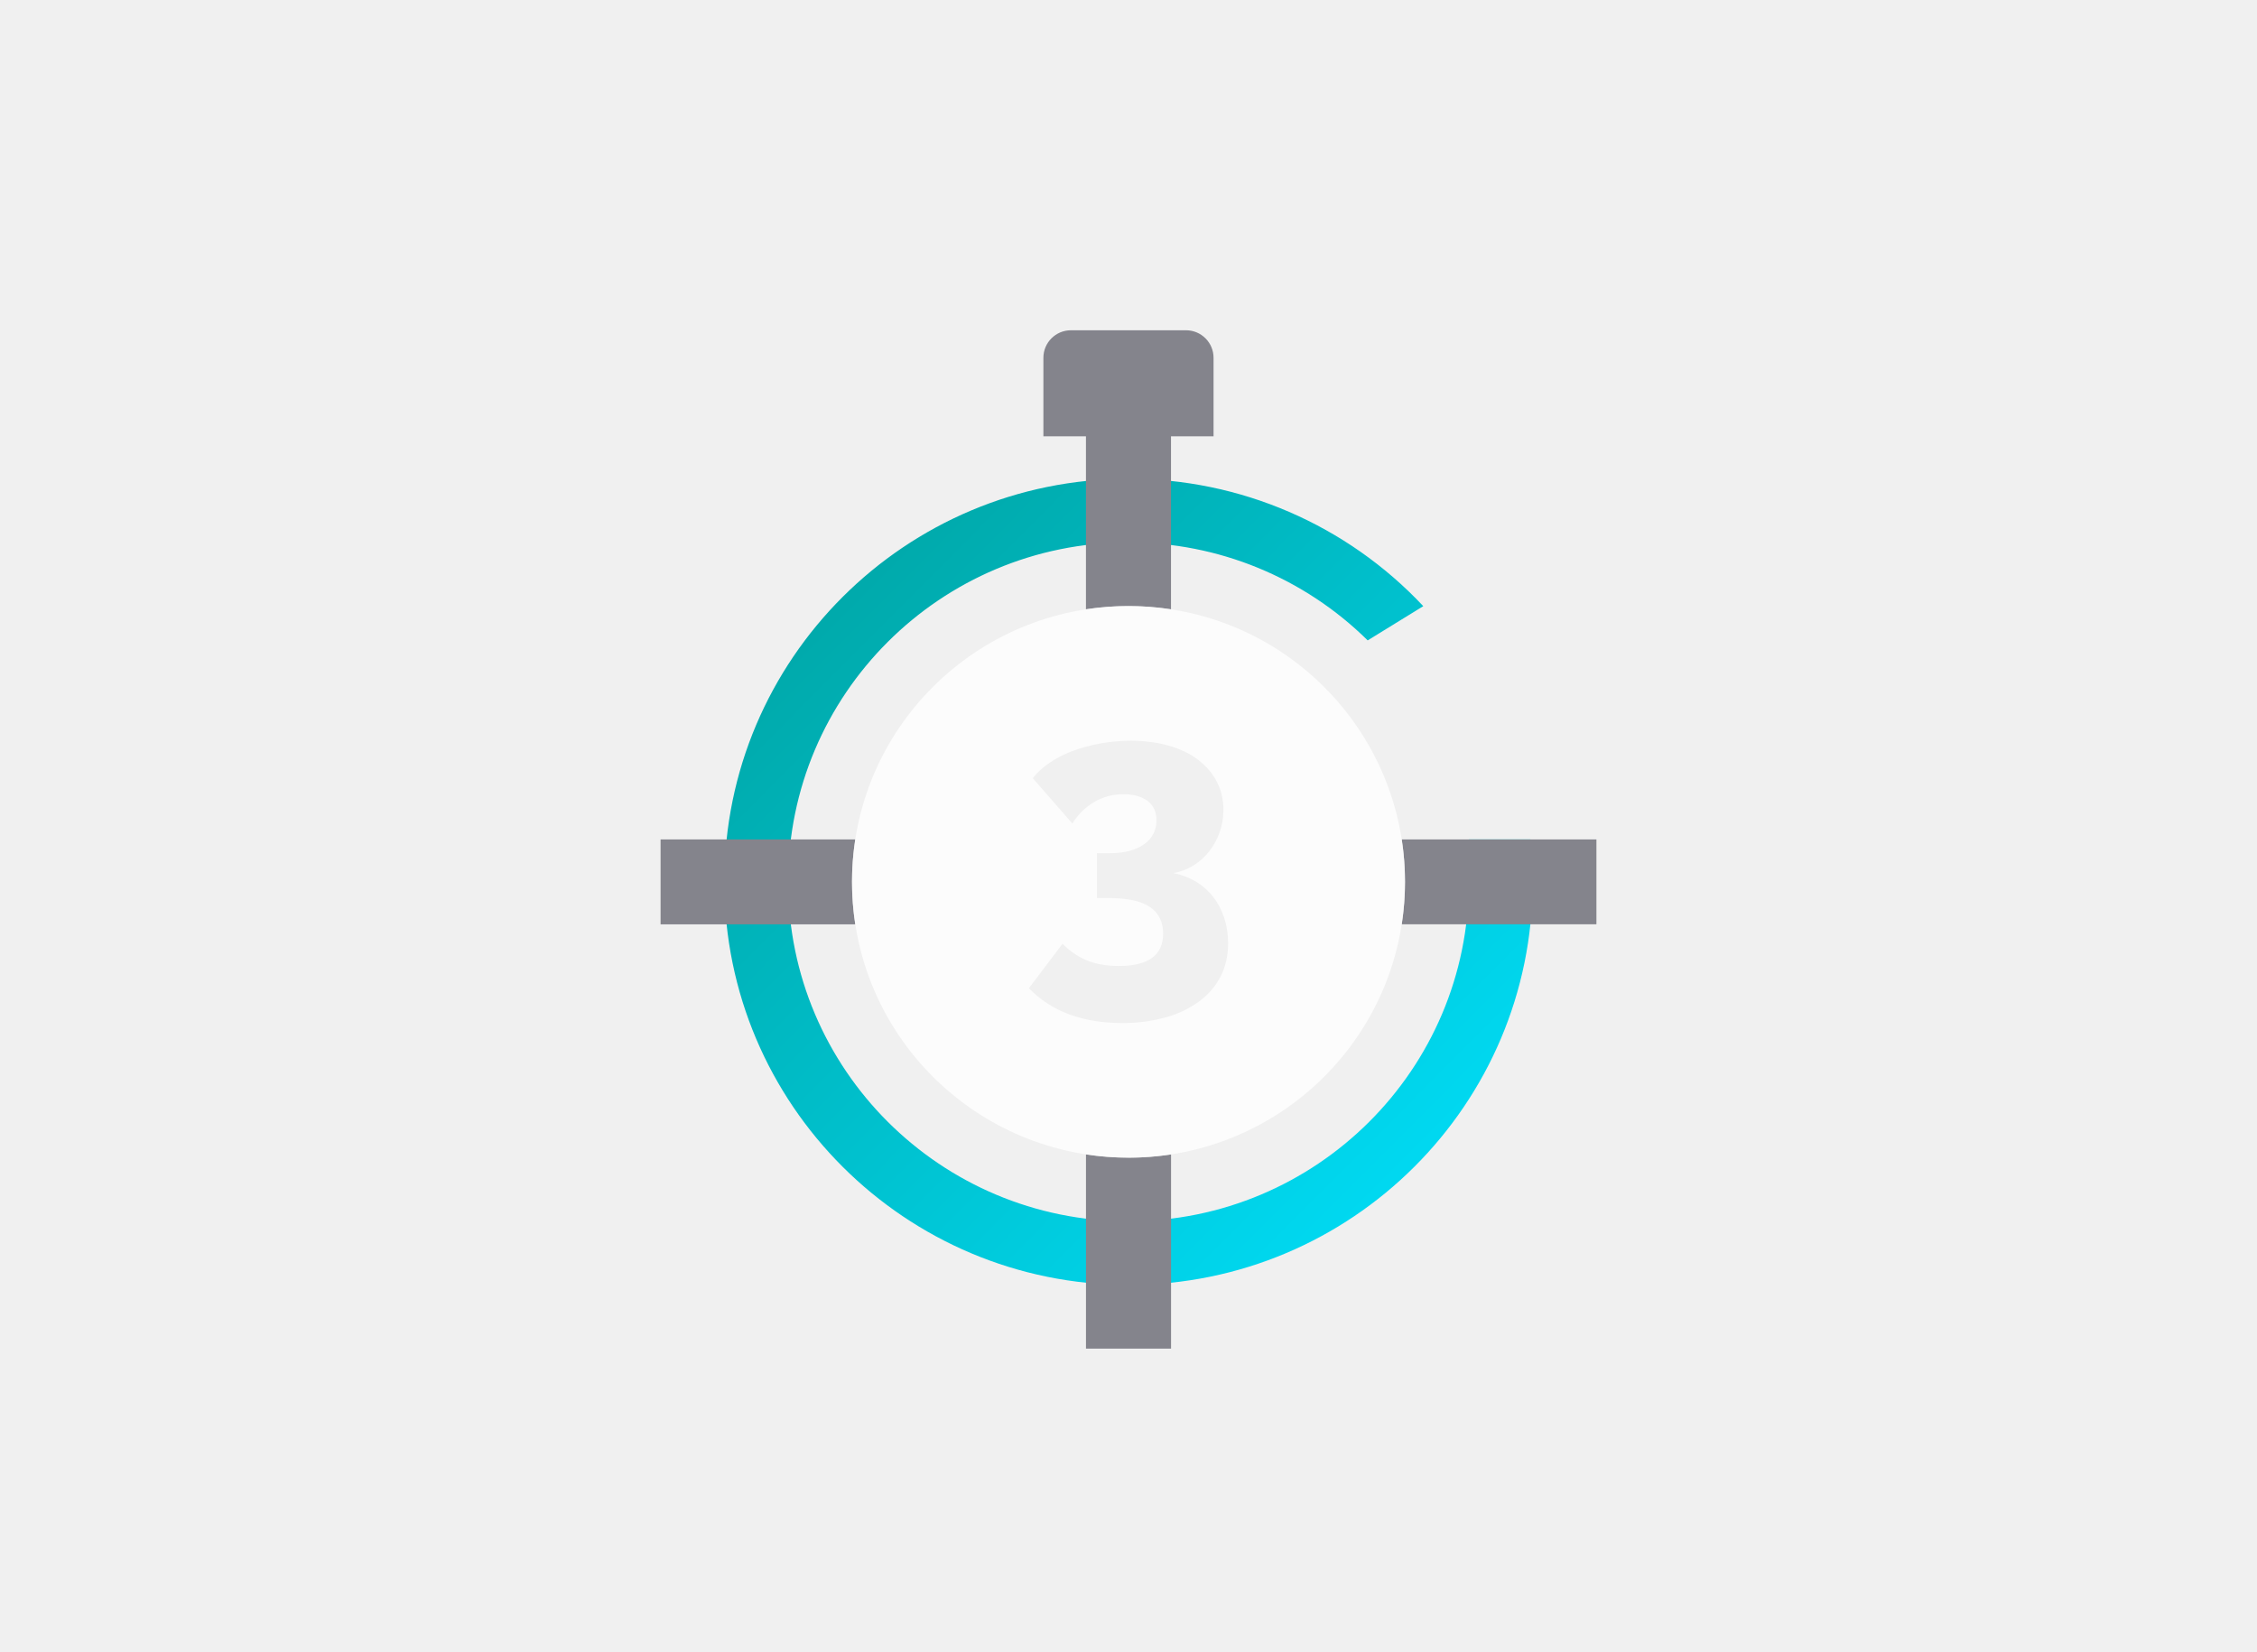
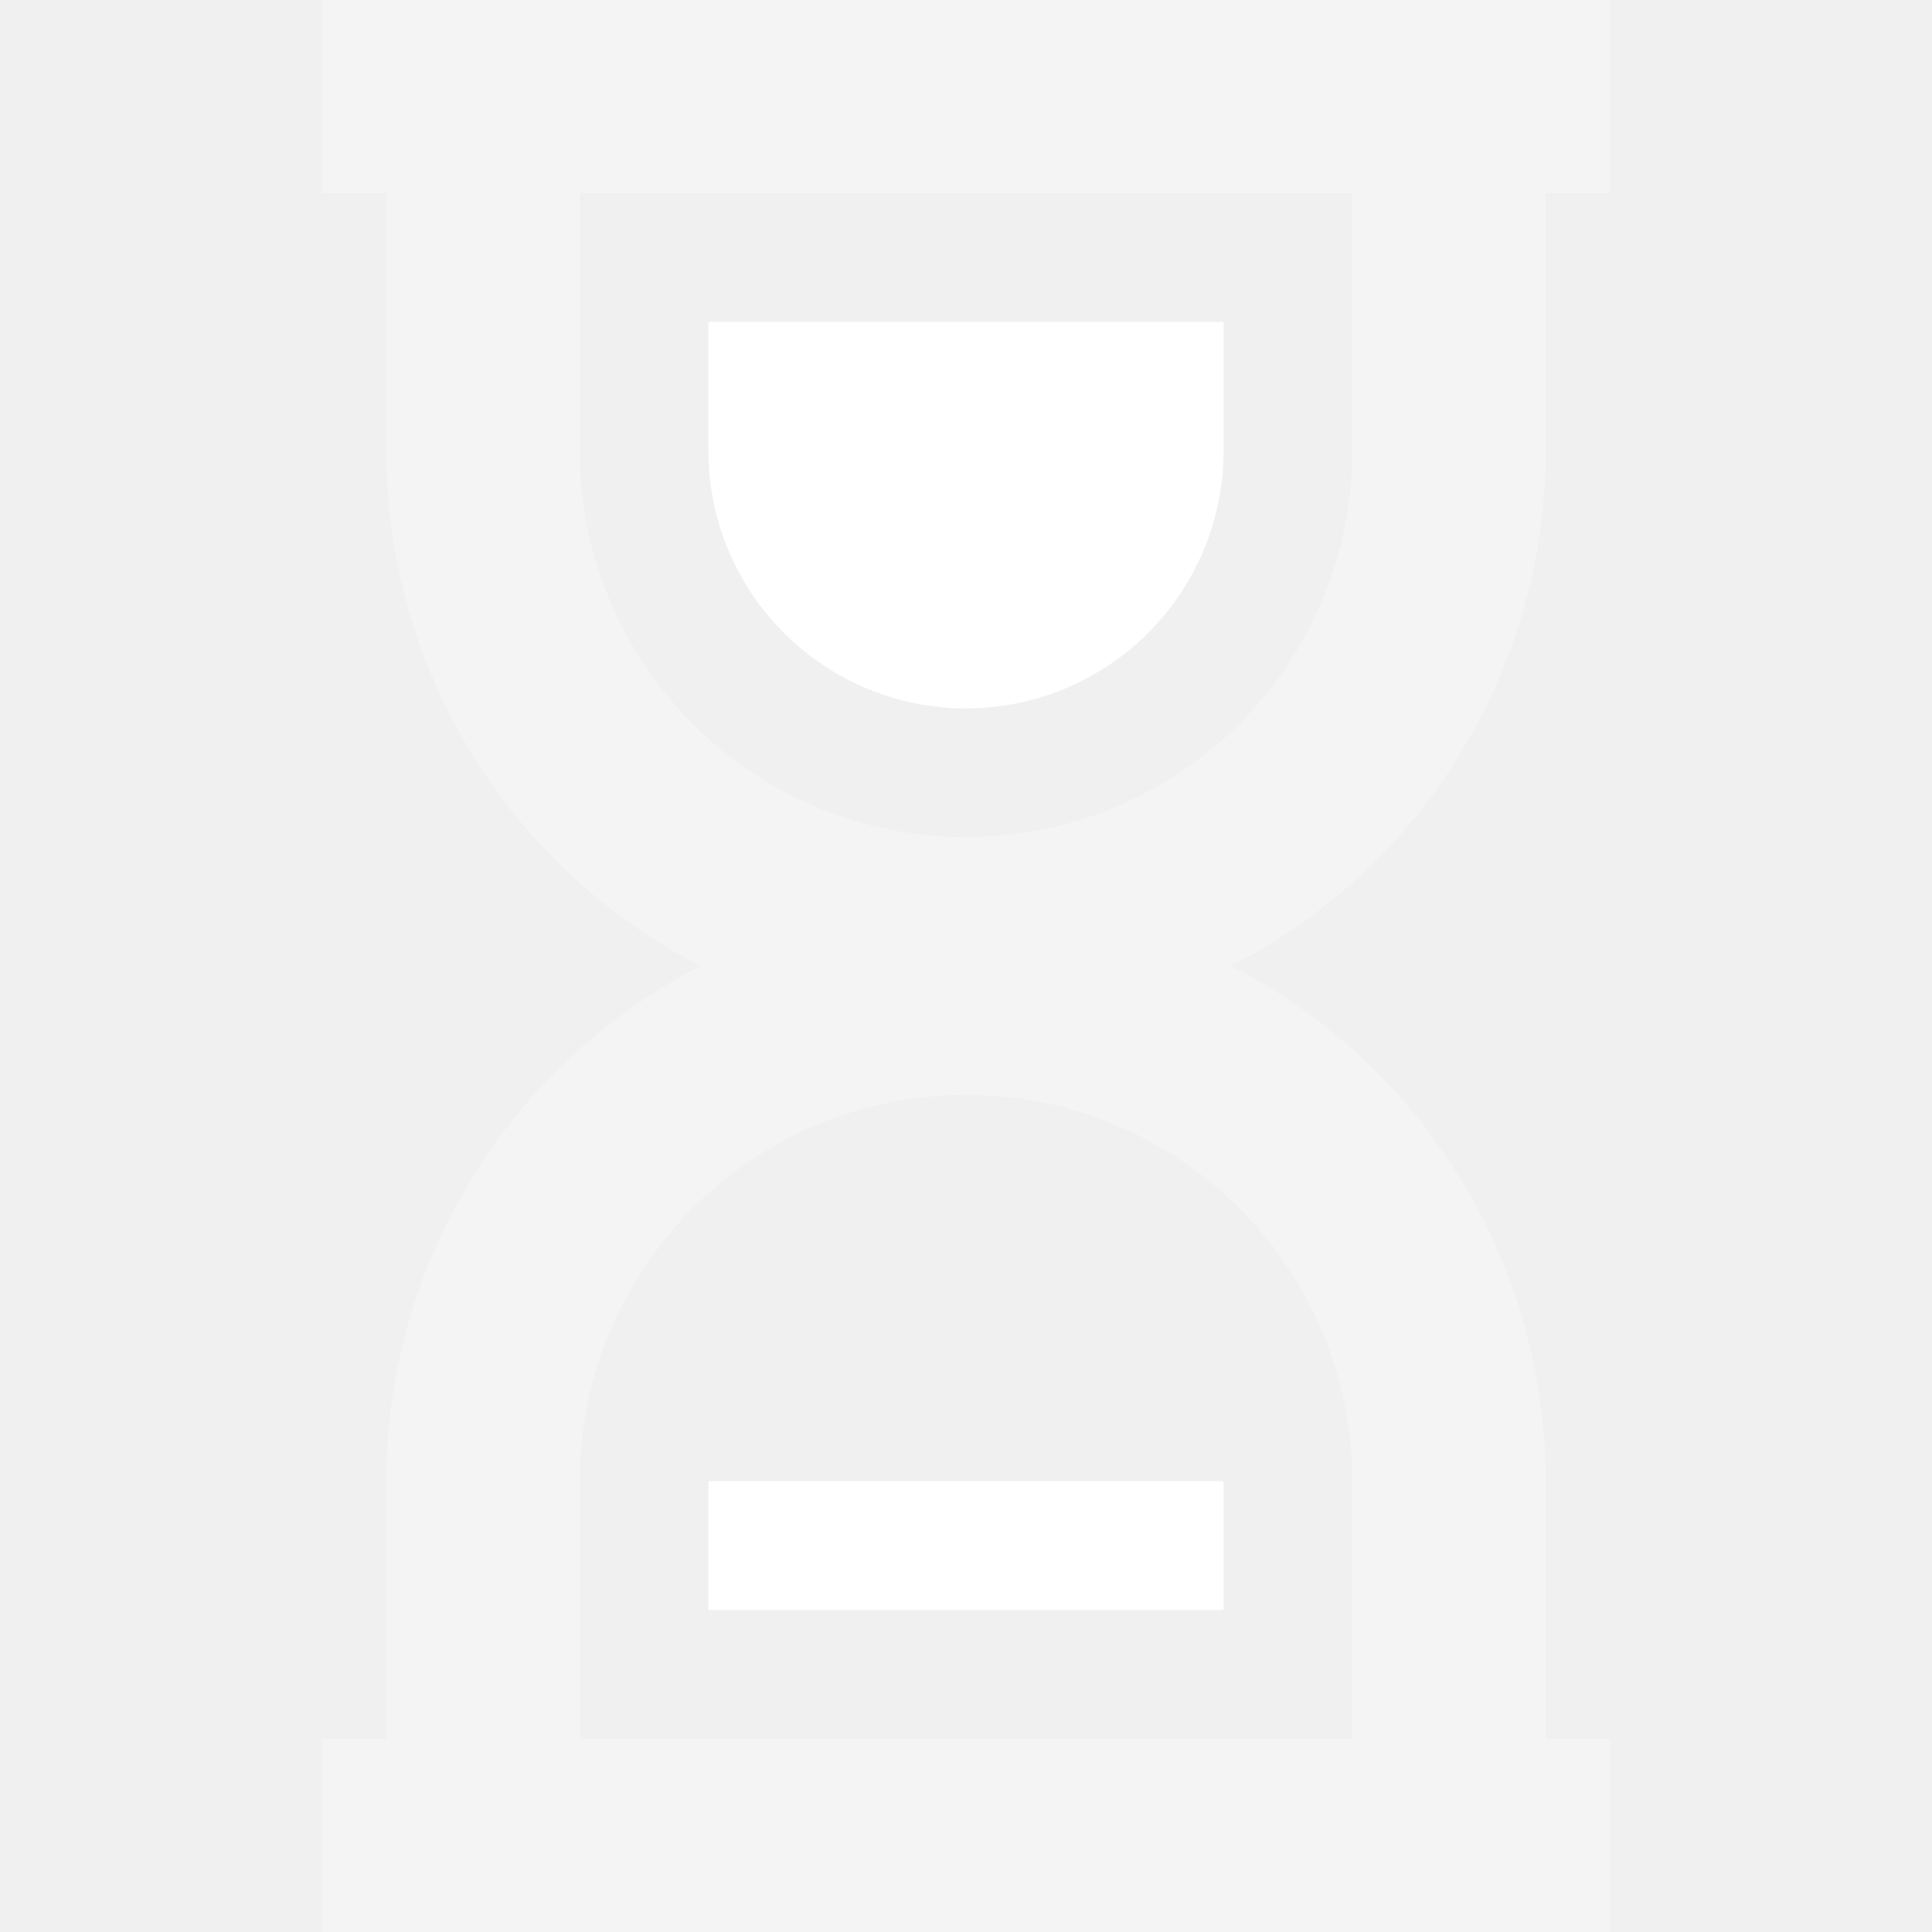
- <svg xmlns="http://www.w3.org/2000/svg" width="82" height="60" viewBox="0 0 82 60">
-   <defs>
-     <linearGradient id="linearGradient-1" x1="0%" x2="100%" y1=".245%" y2="99.755%">
-       <stop offset="0%" stop-color="#00A09D" />
-       <stop offset="100%" stop-color="#00E2FF" />
-     </linearGradient>
-   </defs>
-   <g fill="none" fill-rule="evenodd" class="snippets_thumbs">
-     <g class="s_countdown">
-       <rect width="82" height="60" class="bg" />
-       <g class="countdown" transform="translate(24 12)">
-         <path fill="url(#linearGradient-1)" d="M17 5.396a14.66 14.66 0 0 1 10.71 4.628l-2.02 1.244A12.34 12.34 0 0 0 17 7.708c-6.828 0-12.364 5.522-12.364 12.334 0 6.811 5.536 12.333 12.364 12.333 6.828 0 12.364-5.522 12.364-12.333 0-.398.036-1.154 0-1.542h2.238c.053.507.08 1.021.08 1.542 0 8.088-6.573 14.645-14.682 14.645S2.318 28.13 2.318 20.043c0-8.09 6.573-14.647 14.682-14.647z" class="icon_fore" />
-         <path fill="#84848C" d="M18.546 29.945V37h-3.091v-7.055a10.147 10.147 0 0 0 3.09 0zM26.927 18.5H34v3.083h-7.073a10.073 10.073 0 0 0 0-3.083zM6.955 20.042c0 .524.04 1.04.118 1.542H0V18.5h7.073a10.073 10.073 0 0 0-.118 1.542zM19.09 0a1 1 0 0 1 1 1v2.854h-1.546v6.285a10.147 10.147 0 0 0-3.09 0V3.854h-1.546V1a1 1 0 0 1 1-1h4.182z" class="combined_shape" />
-         <path fill="#FFF" fill-opacity=".78" d="M17 30.063c5.548 0 10.045-4.487 10.045-10.021 0-5.535-4.497-10.021-10.045-10.021S6.955 14.507 6.955 20.04c0 5.535 4.497 10.021 10.045 10.021zm2.438-10.036a2.3 2.3 0 0 1 .633.554c.175.222.31.477.405.766.095.288.142.598.142.928 0 .445-.09.844-.27 1.199-.18.354-.438.657-.775.907a3.77 3.77 0 0 1-1.215.582 5.733 5.733 0 0 1-1.593.206c-1.44 0-2.568-.421-3.383-1.263l1.222-1.617c.256.265.548.466.875.603.327.137.718.206 1.173.206 1.07 0 1.606-.392 1.606-1.177 0-.426-.159-.747-.476-.965-.318-.217-.818-.326-1.5-.326h-.427V19h.47c.53 0 .945-.11 1.244-.327a1.02 1.02 0 0 0 .447-.865c0-.312-.109-.549-.327-.71-.218-.16-.507-.24-.867-.24a2.07 2.07 0 0 0-1.059.276 2.356 2.356 0 0 0-.803.787l-1.436-1.645c.151-.199.35-.383.597-.553.246-.17.526-.314.839-.433a6.138 6.138 0 0 1 2.119-.376c.501 0 .961.06 1.378.178.417.118.773.288 1.066.51.294.223.522.487.683.795.16.307.242.65.242 1.028 0 .284-.045.553-.135.808a2.47 2.47 0 0 1-.377.695c-.161.208-.353.38-.576.518a2.06 2.06 0 0 1-.732.276c.294.057.564.159.81.305z" class="xmlid_900__copy_2" />
-       </g>
-     </g>
-   </g>
+ <svg xmlns="http://www.w3.org/2000/svg" width="30" height="30" viewBox="0 0 30 30">
+   <rect x="11" y="23" width="8" height="2" fill="white" />
+   <path d="M18.995 7.198C18.946 8.187 18.531 9.125 17.828 9.828C17.078 10.578 16.061 11 15 11C13.939 11 12.922 10.578 12.172 9.828C11.469 9.125 11.054 8.187 11.005 7.198L11 7V5H19V7L18.995 7.198Z" fill="white" />
+   <path fill-rule="evenodd" clip-rule="evenodd" d="M24 27H25V30H5V27H6V23C6 20.613 6.948 18.324 8.636 16.636C9.3 15.971 10.059 15.422 10.88 15C10.059 14.578 9.3 14.029 8.636 13.364C6.948 11.676 6 9.387 6 7V3H5V0H25V3H24V7C24 9.387 23.052 11.676 21.364 13.364C20.699 14.029 19.94 14.578 19.119 15C19.94 15.422 20.699 15.971 21.364 16.636C23.052 18.324 24 20.613 24 23V27ZM9 27H21V23C21 21.409 20.367 19.883 19.242 18.758C18.117 17.633 16.591 17 15 17C13.409 17 11.883 17.633 10.758 18.758C9.633 19.883 9 21.409 9 23V27ZM9 7C9 8.591 9.633 10.117 10.758 11.242C11.883 12.367 13.409 13 15 13C16.591 13 18.117 12.367 19.242 11.242C20.367 10.117 21 8.591 21 7V3H9V7Z" fill="white" fill-opacity="0.3" />
</svg>
